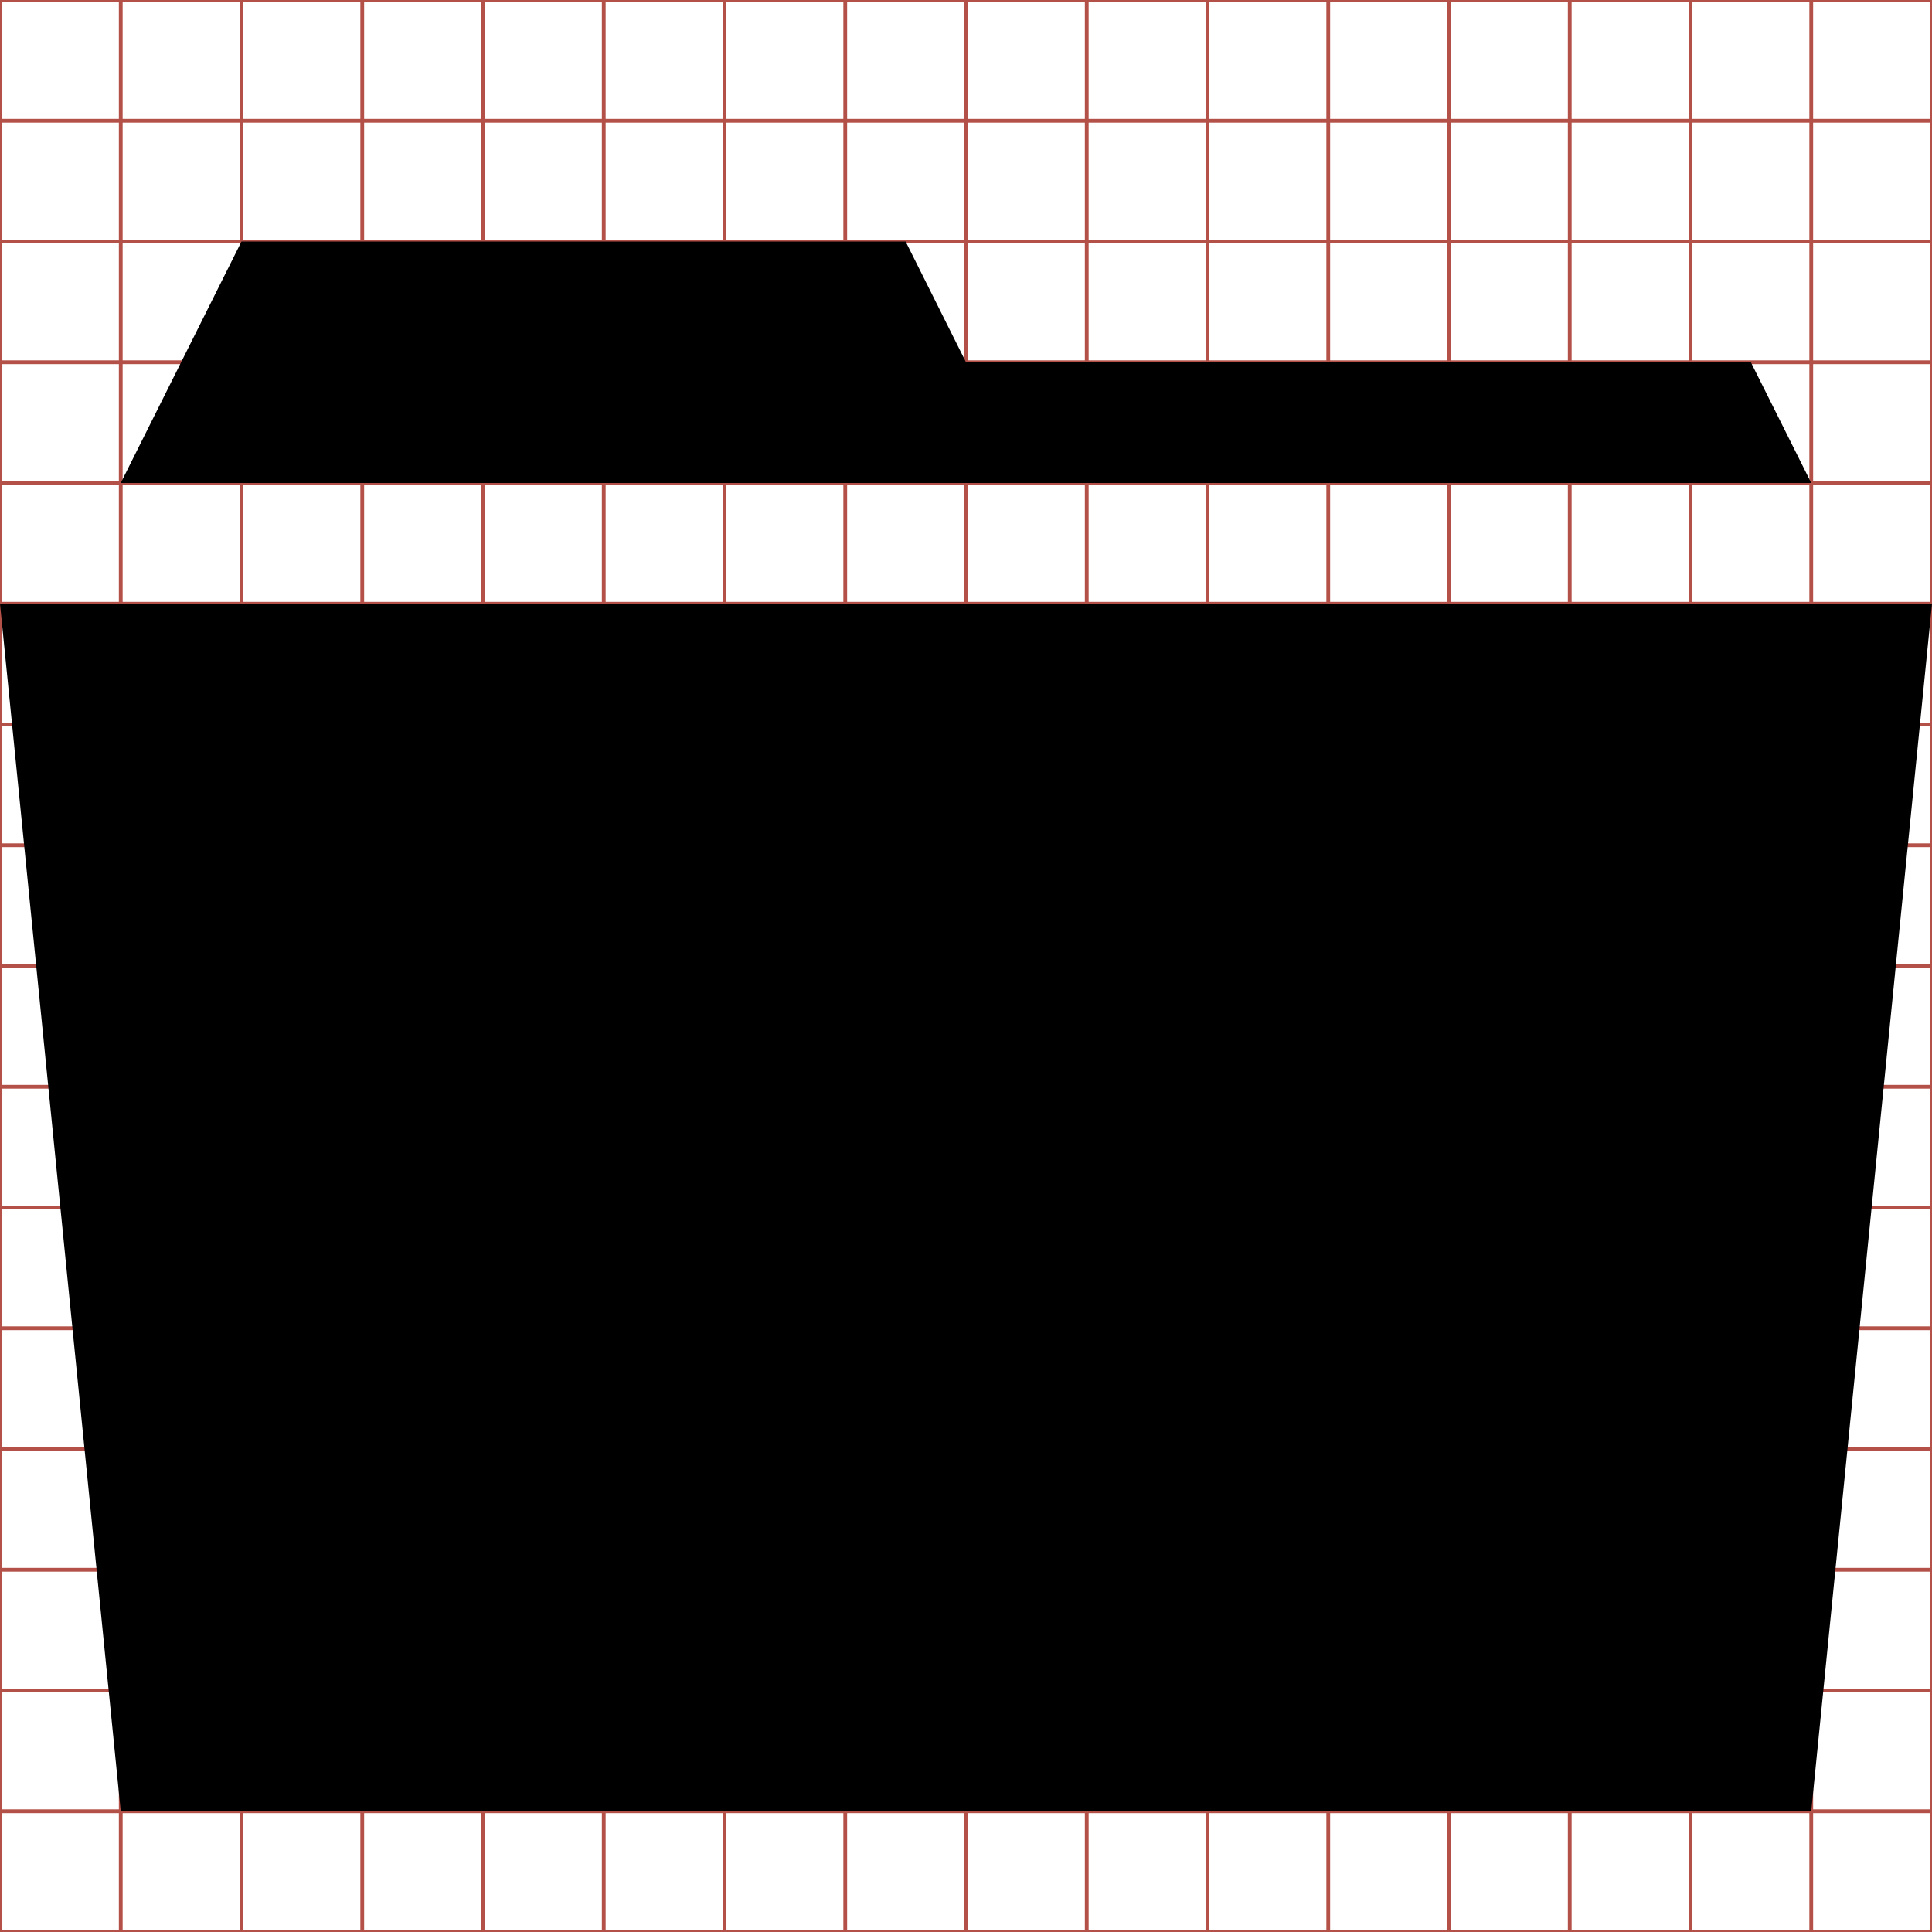
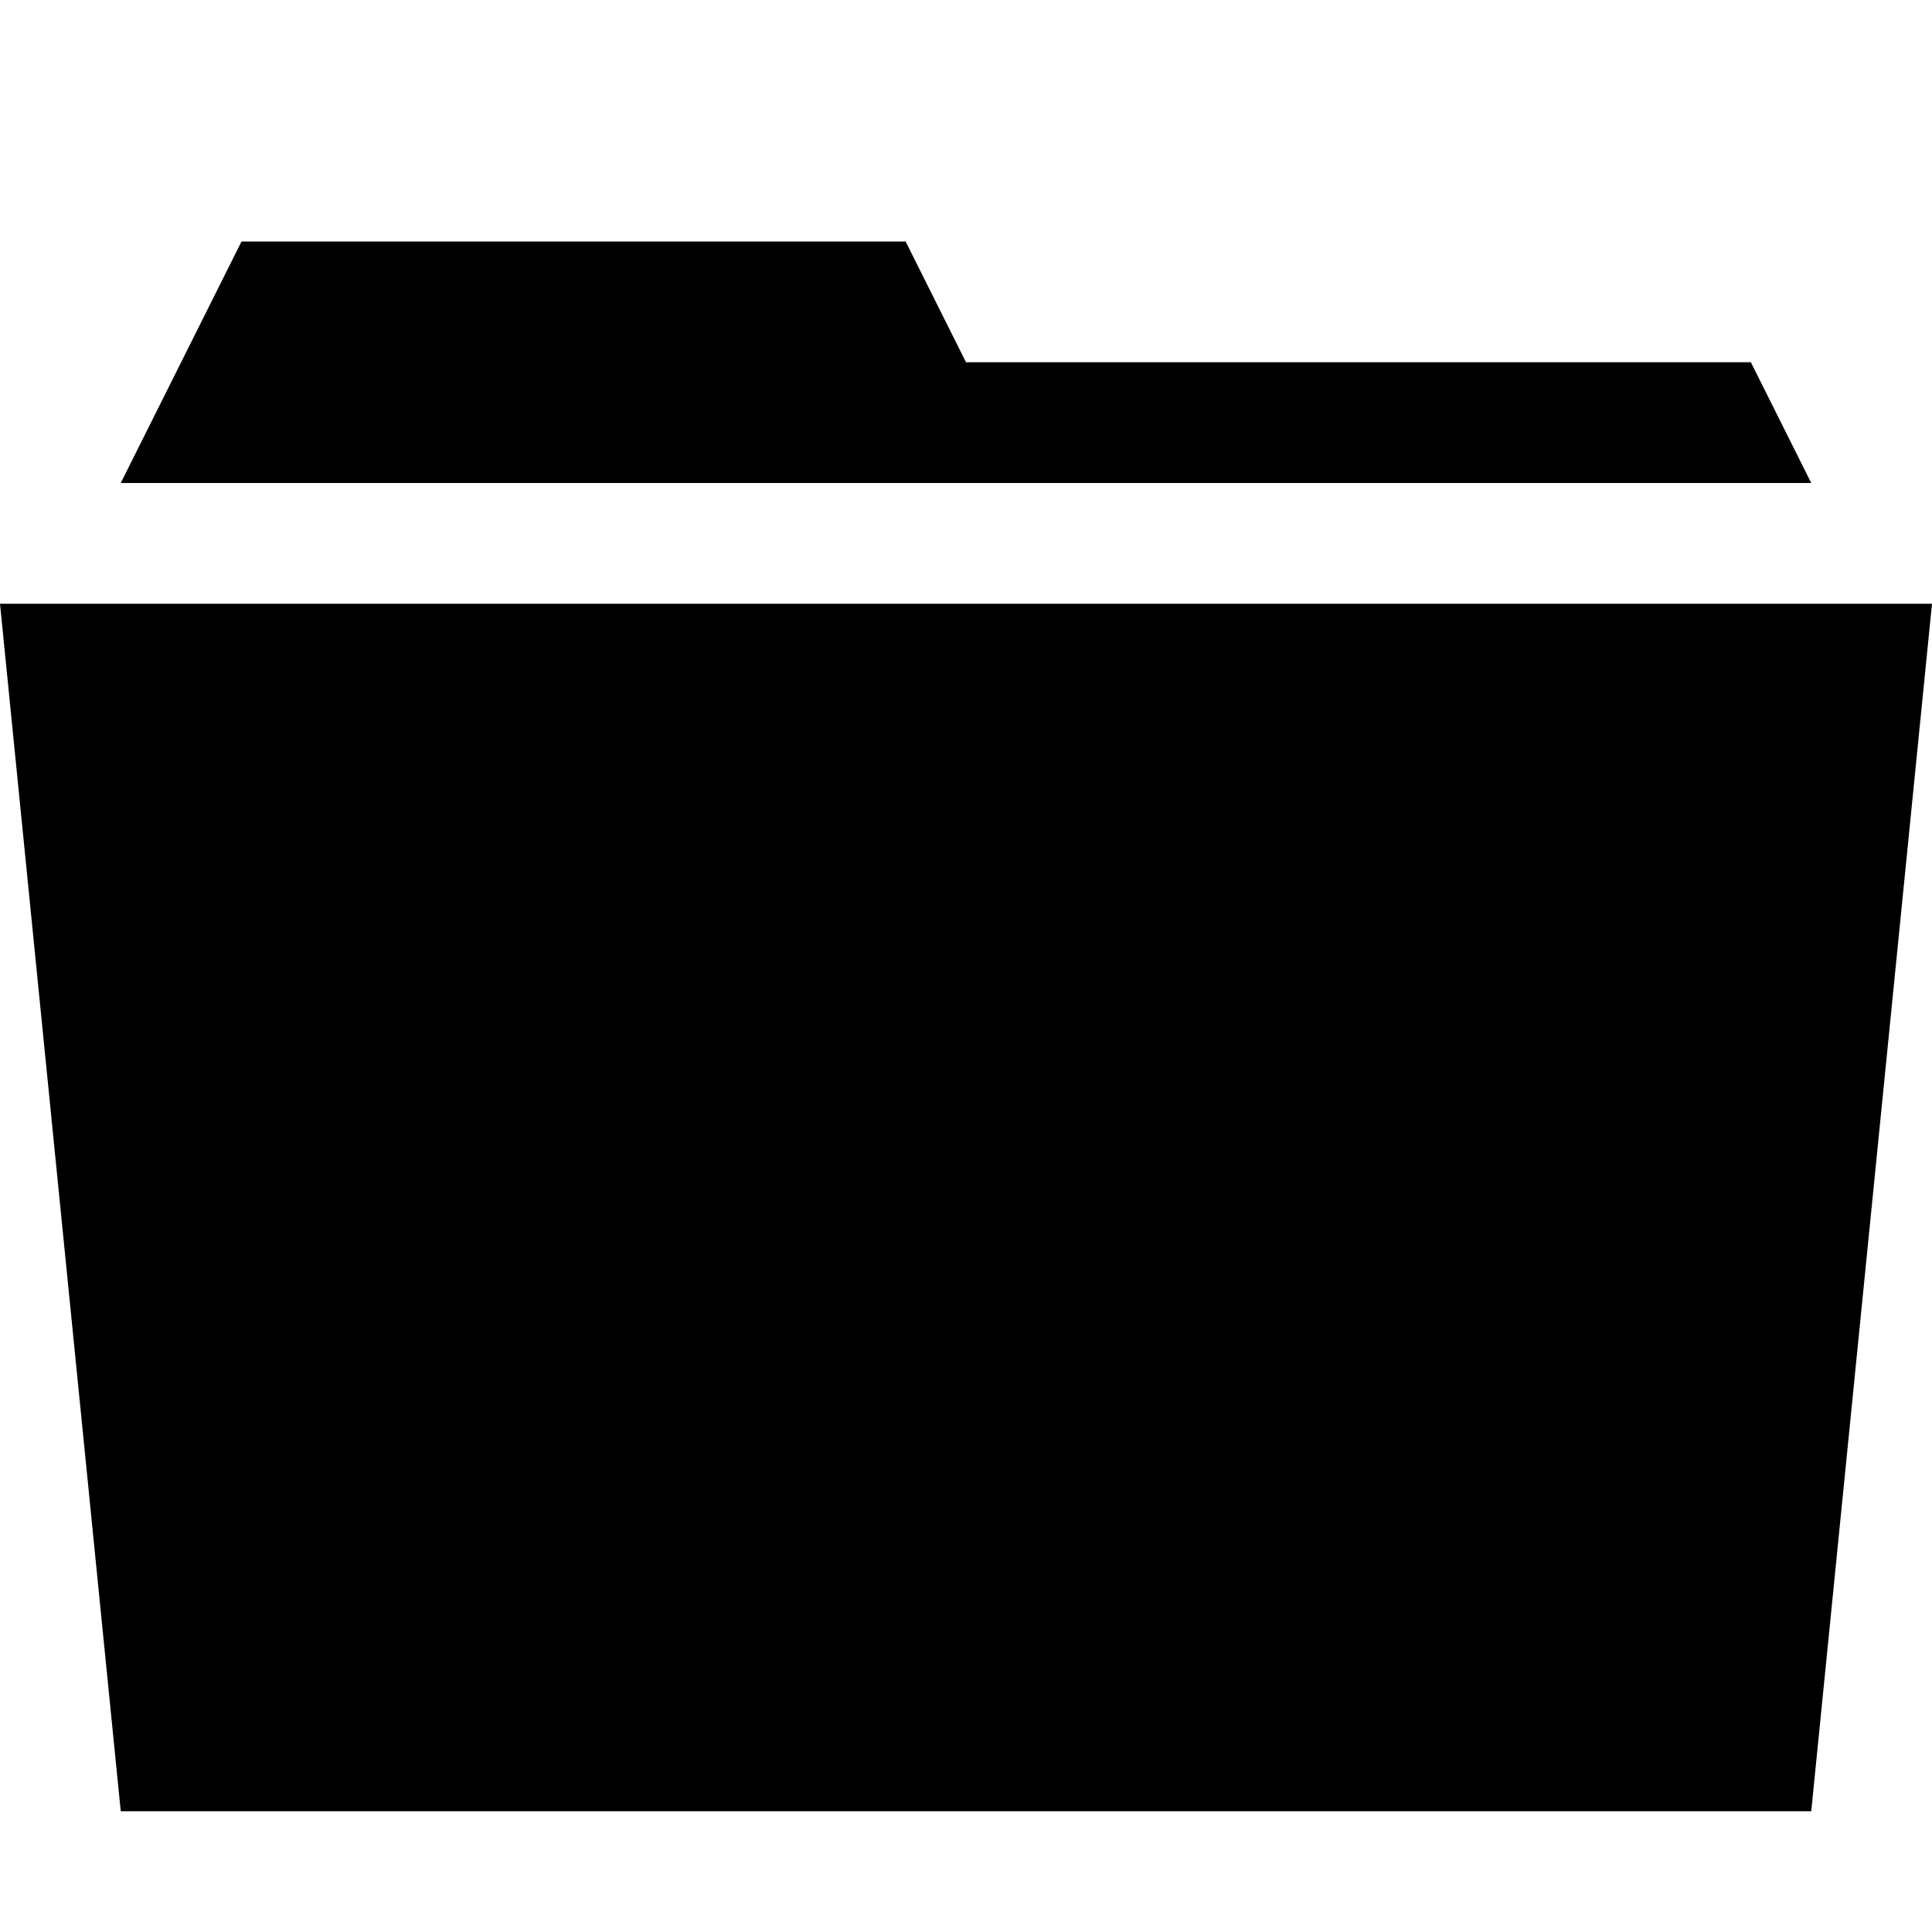
- <svg xmlns="http://www.w3.org/2000/svg" width="512" height="512" viewBox="0 0 512 512" fill="#000000">
-   <g class="svgGrid" id="svgGrid">
-     <line stroke-width="1" stroke="#B35047" x1="32" x2="32" y1="0" y2="512" />
-     <line stroke-width="1" stroke="#B35047" x1="64" x2="64" y1="0" y2="512" />
-     <line stroke-width="1" stroke="#B35047" x1="96" x2="96" y1="0" y2="512" />
-     <line stroke-width="1" stroke="#B35047" x1="128" x2="128" y1="0" y2="512" />
-     <line stroke-width="1" stroke="#B35047" x1="160" x2="160" y1="0" y2="512" />
-     <line stroke-width="1" stroke="#B35047" x1="192" x2="192" y1="0" y2="512" />
-     <line stroke-width="1" stroke="#B35047" x1="224" x2="224" y1="0" y2="512" />
-     <line stroke-width="1" stroke="#B35047" x1="256" x2="256" y1="0" y2="512" />
-     <line stroke-width="1" stroke="#B35047" x1="288" x2="288" y1="0" y2="512" />
-     <line stroke-width="1" stroke="#B35047" x1="320" x2="320" y1="0" y2="512" />
-     <line stroke-width="1" stroke="#B35047" x1="352" x2="352" y1="0" y2="512" />
-     <line stroke-width="1" stroke="#B35047" x1="384" x2="384" y1="0" y2="512" />
-     <line stroke-width="1" stroke="#B35047" x1="416" x2="416" y1="0" y2="512" />
-     <line stroke-width="1" stroke="#B35047" x1="448" x2="448" y1="0" y2="512" />
-     <line stroke-width="1" stroke="#B35047" x1="480" x2="480" y1="0" y2="512" />
-     <line stroke-width="1" stroke="#B35047" x1="0" x2="512" y1="32" y2="32" />
-     <line stroke-width="1" stroke="#B35047" x1="0" x2="512" y1="64" y2="64" />
-     <line stroke-width="1" stroke="#B35047" x1="0" x2="512" y1="96" y2="96" />
-     <line stroke-width="1" stroke="#B35047" x1="0" x2="512" y1="128" y2="128" />
-     <line stroke-width="1" stroke="#B35047" x1="0" x2="512" y1="160" y2="160" />
-     <line stroke-width="1" stroke="#B35047" x1="0" x2="512" y1="192" y2="192" />
-     <line stroke-width="1" stroke="#B35047" x1="0" x2="512" y1="224" y2="224" />
-     <line stroke-width="1" stroke="#B35047" x1="0" x2="512" y1="256" y2="256" />
-     <line stroke-width="1" stroke="#B35047" x1="0" x2="512" y1="288" y2="288" />
-     <line stroke-width="1" stroke="#B35047" x1="0" x2="512" y1="320" y2="320" />
-     <line stroke-width="1" stroke="#B35047" x1="0" x2="512" y1="352" y2="352" />
-     <line stroke-width="1" stroke="#B35047" x1="0" x2="512" y1="384" y2="384" />
-     <line stroke-width="1" stroke="#B35047" x1="0" x2="512" y1="416" y2="416" />
-     <line stroke-width="1" stroke="#B35047" x1="0" x2="512" y1="448" y2="448" />
-     <line stroke-width="1" stroke="#B35047" x1="0" x2="512" y1="480" y2="480" />
-     <rect x="0" y="0" width="512" height="512" fill="none" stroke-width="1" stroke="#B35047" />
-   </g>
-   <path d="M 0.00,160.00 L 512.00,160.00 L 480.00,480.00 L 32.00,480.00 L 0.00,160.00 Z M 464.00,96.00 L 480.00,128.00 L 32.00,128.00 L 64.00,64.00 L 240.00,64.00 L 256.00,96.00 L 464.00,96.00 Z" />
+ <svg xmlns="http://www.w3.org/2000/svg" version="1.1" id="Layer_1" x="0px" y="0px" width="512px" height="512px" viewBox="0 0 512 512" enable-background="new 0 0 512 512" xml:space="preserve">
+   <path d="M0,160h512l-32,320H32L0,160z M464,96l16,32H32l32-64h176l16,32H464z" />
</svg>
